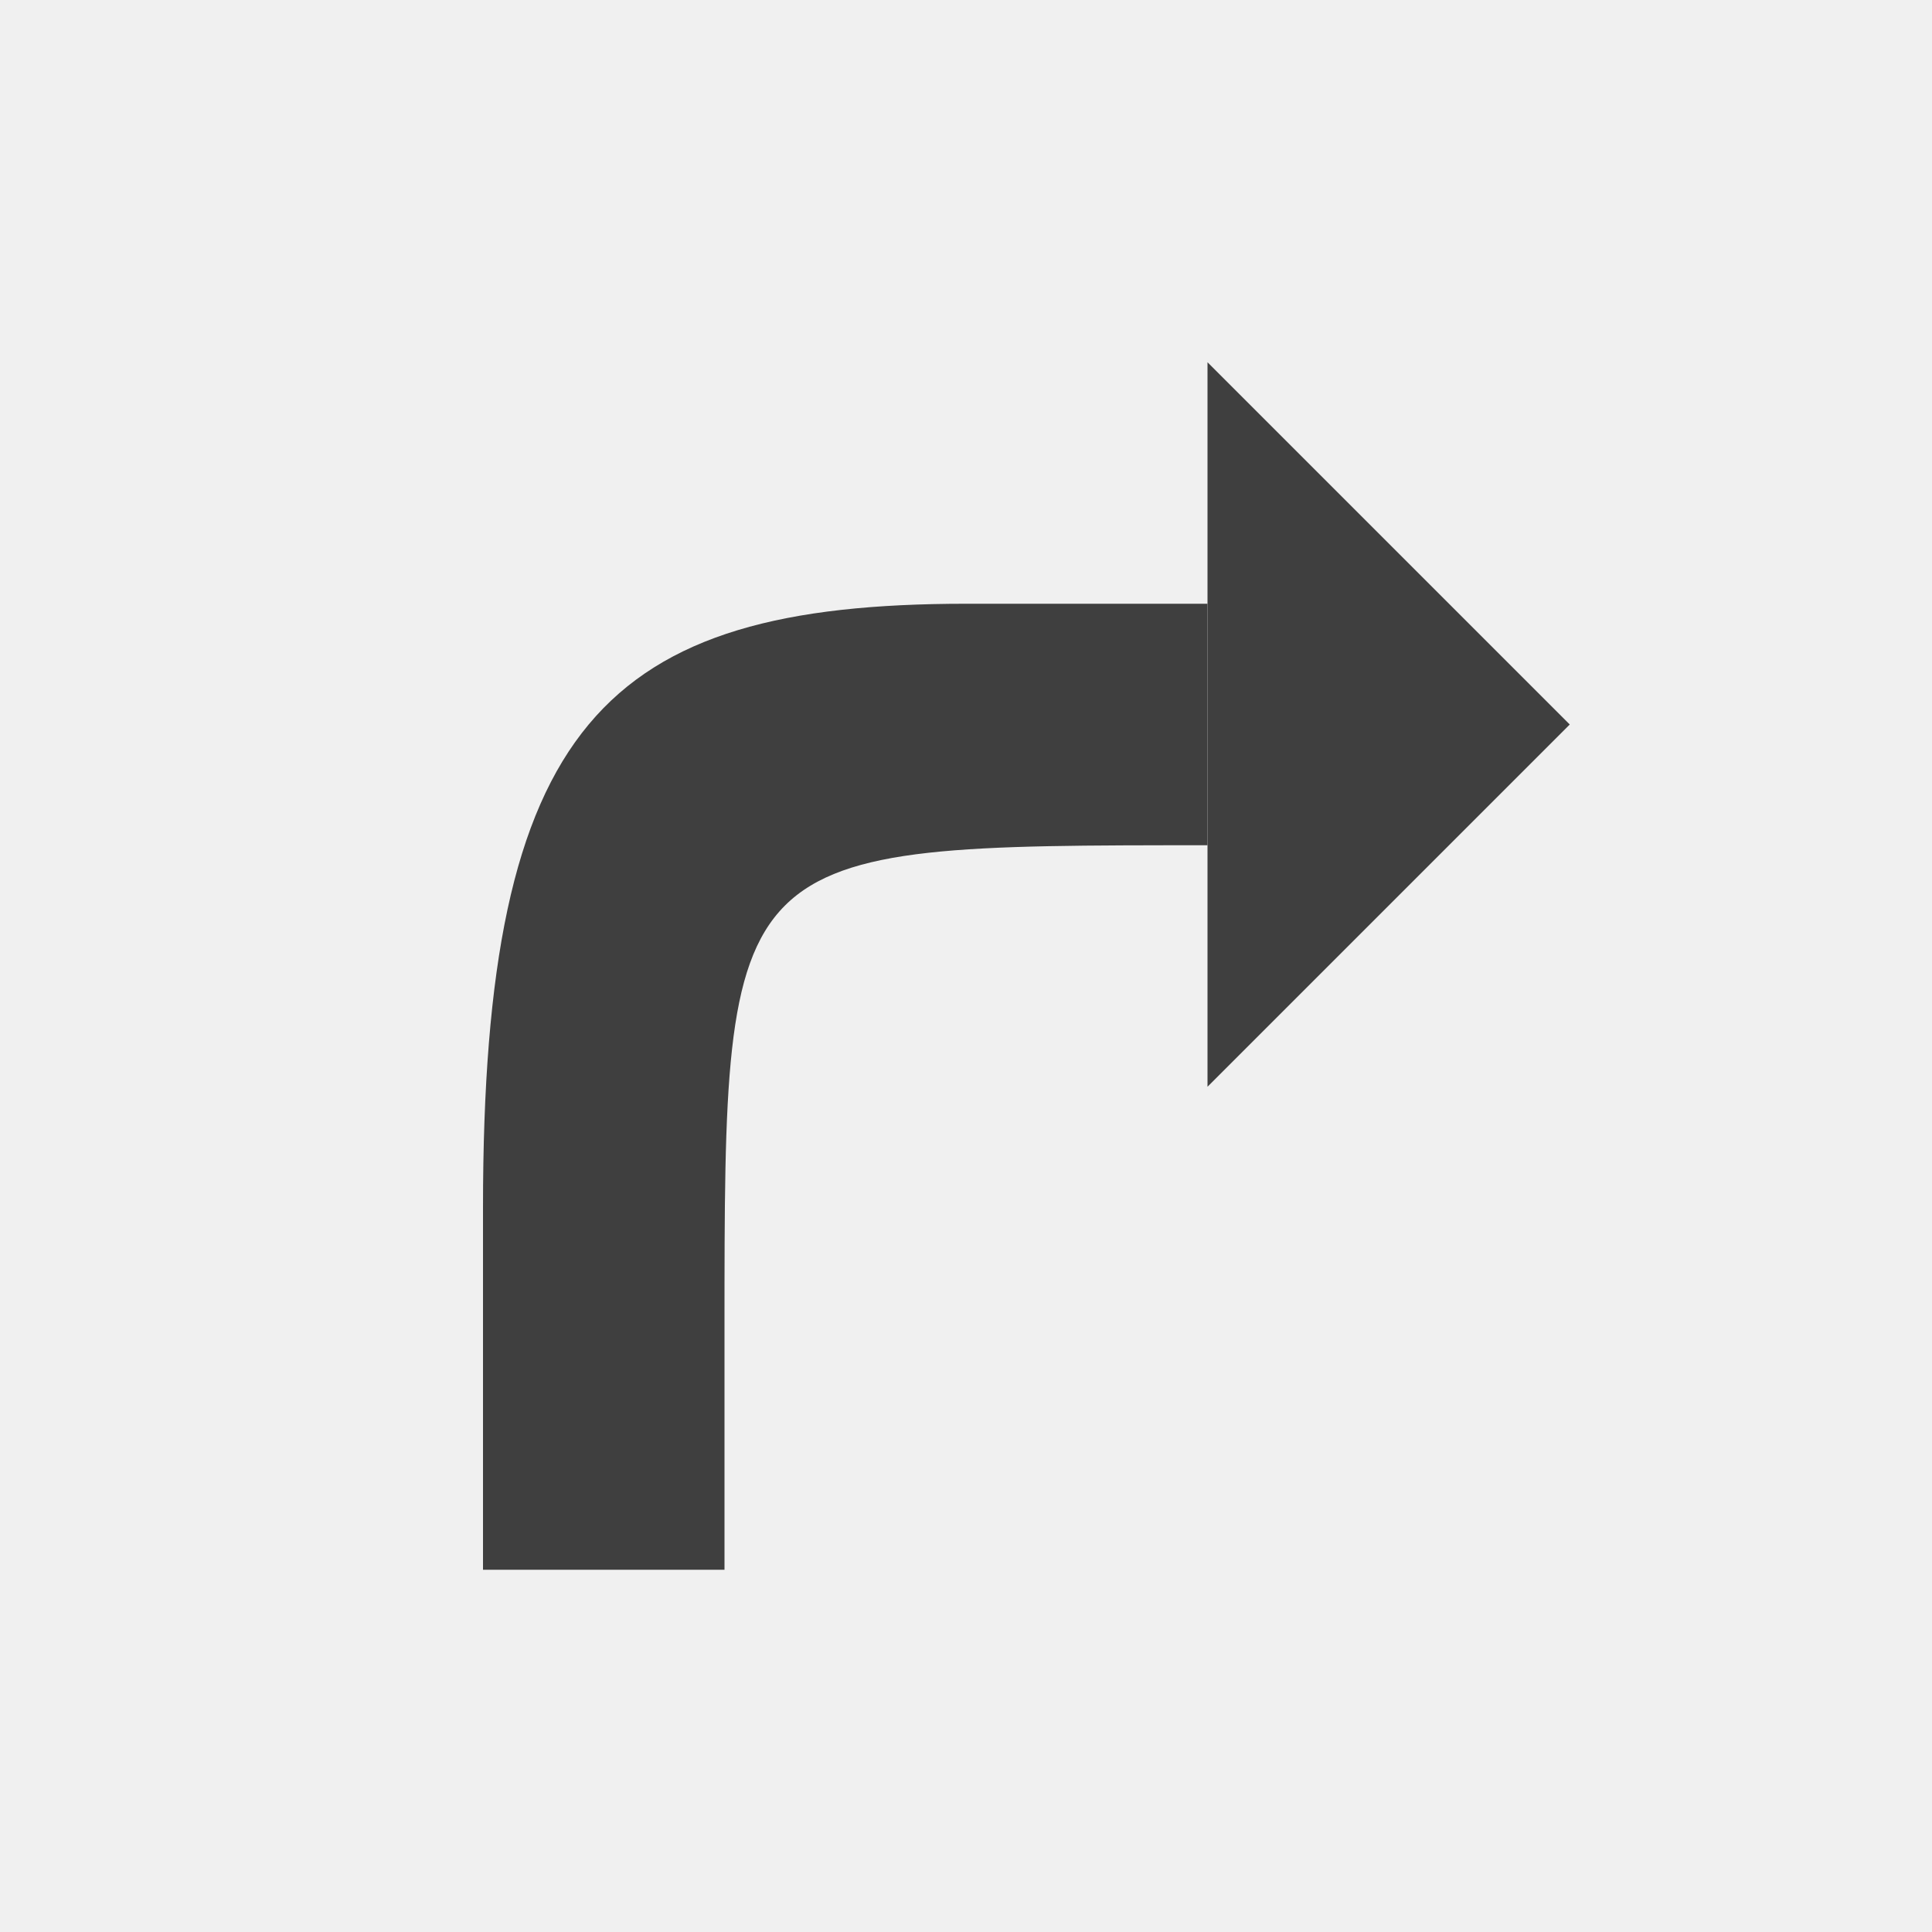
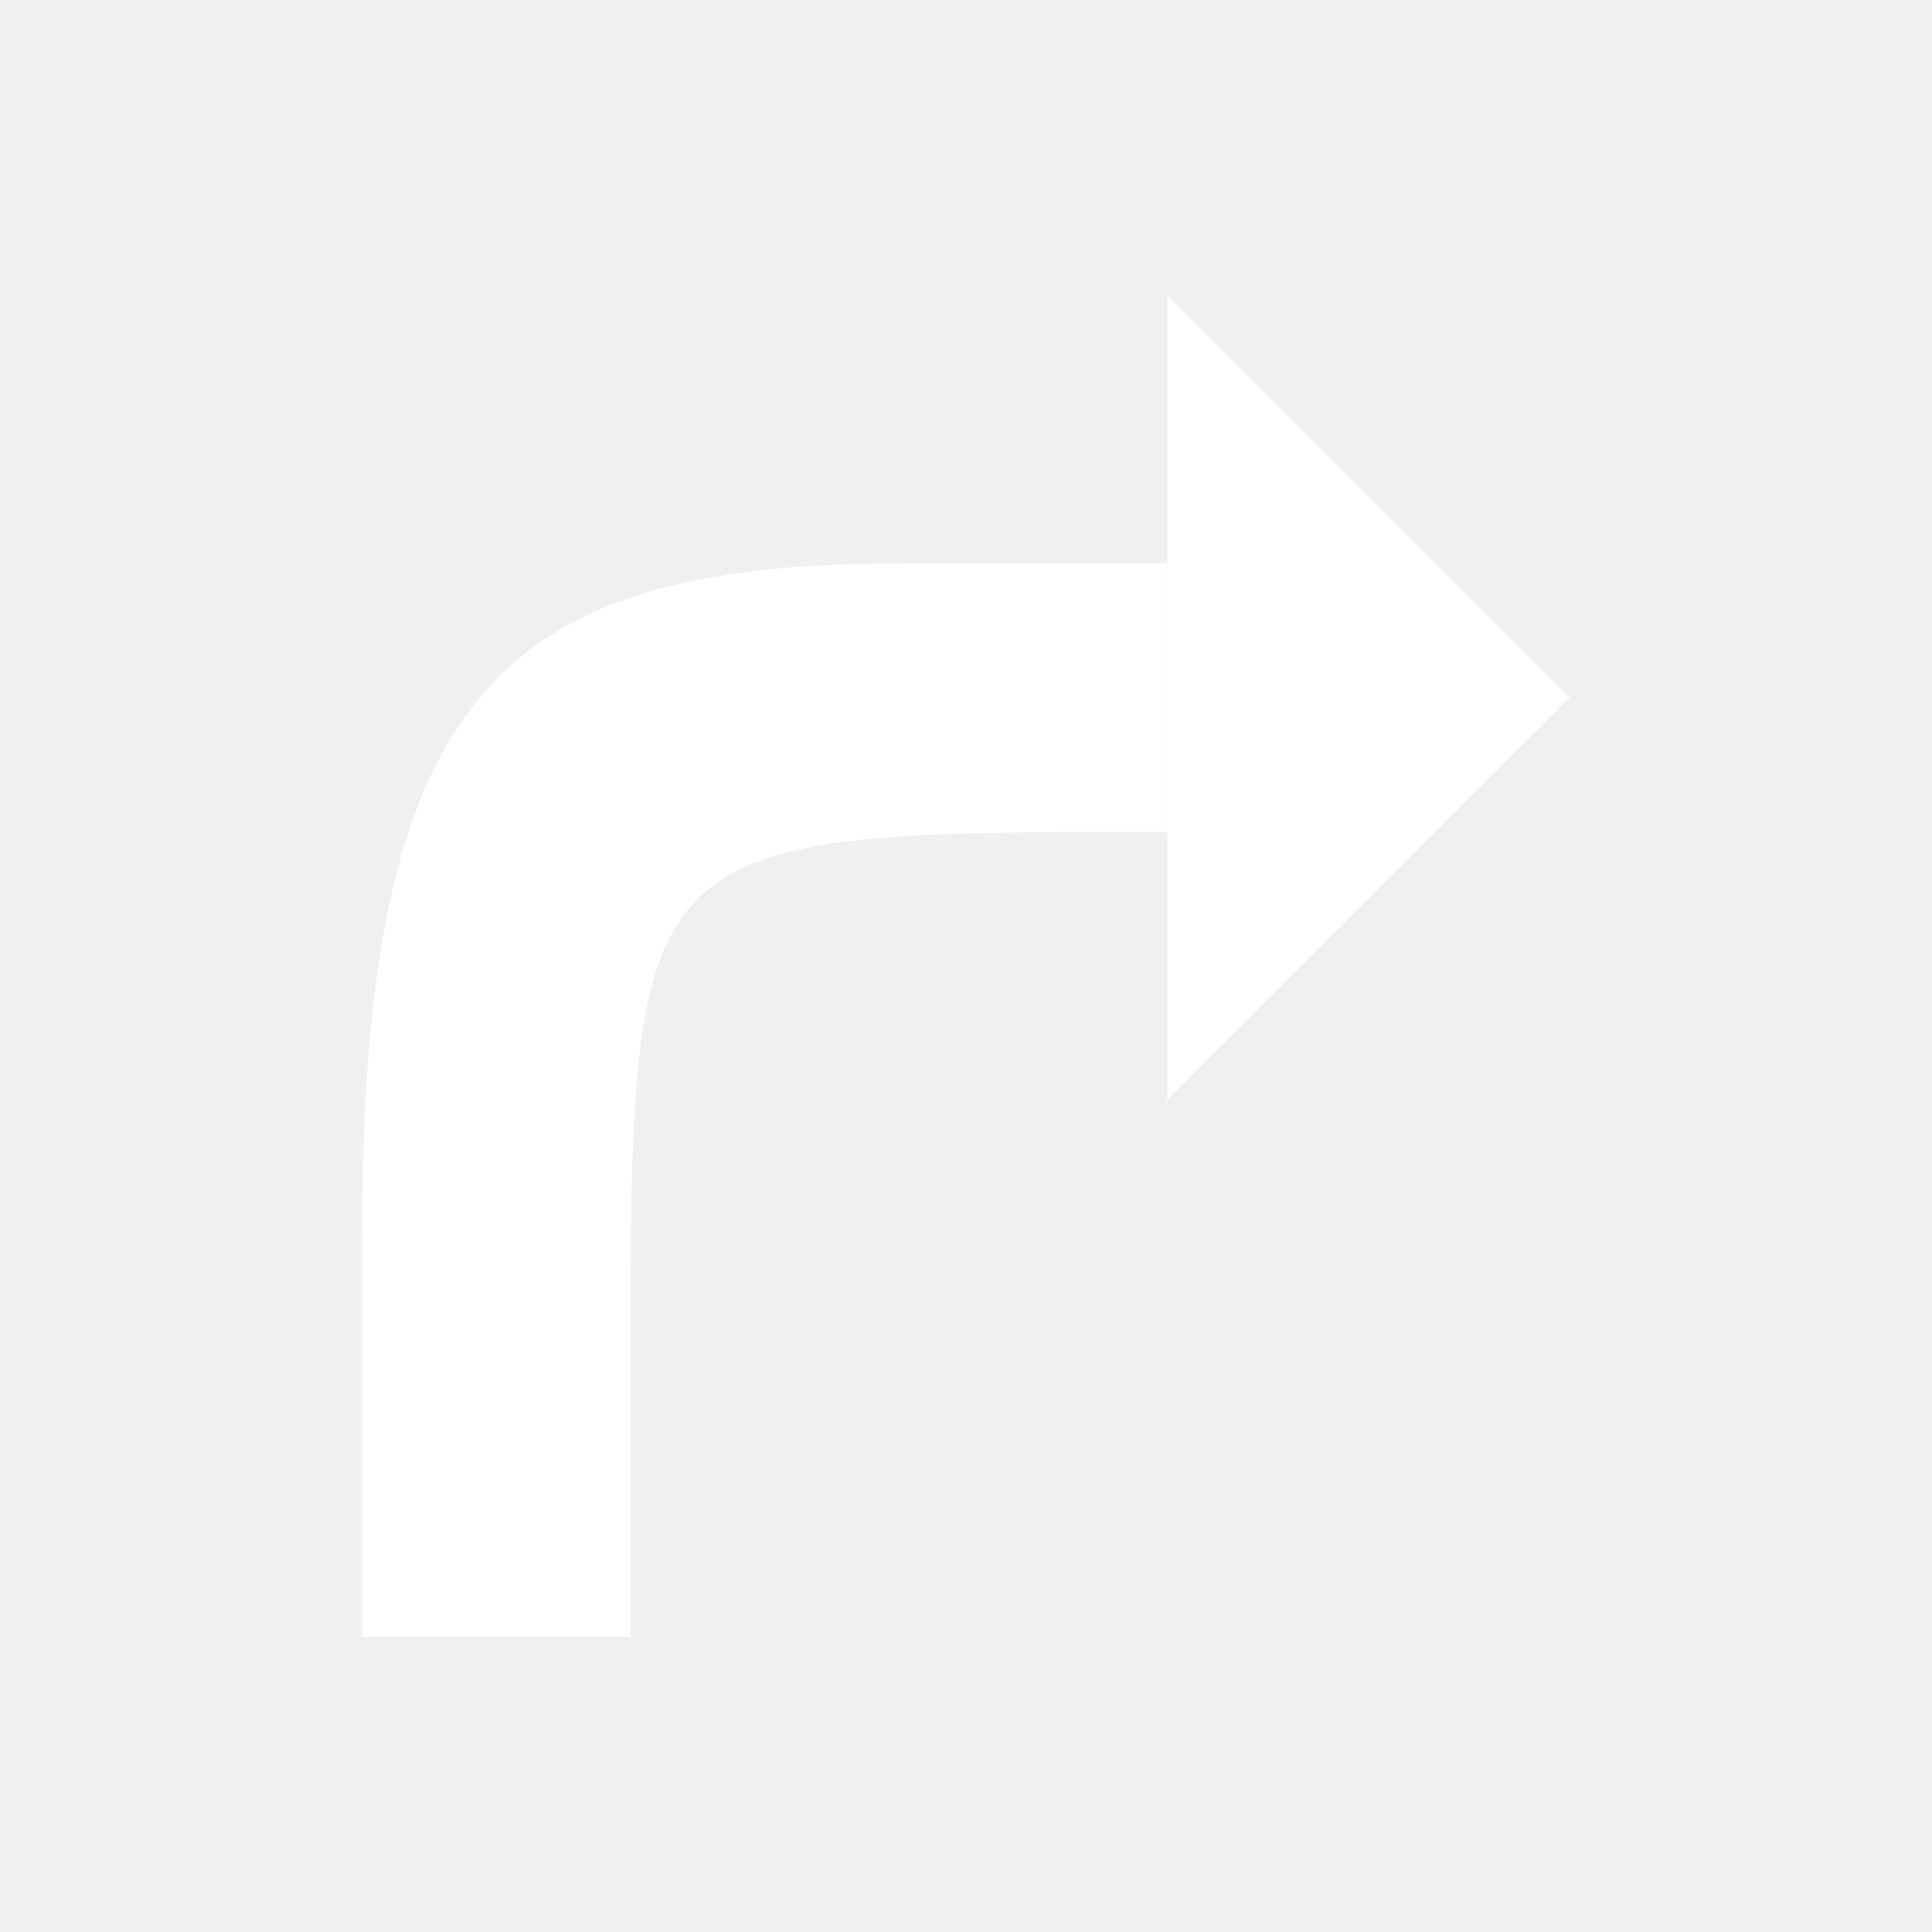
- <svg xmlns="http://www.w3.org/2000/svg" version="1.1" x="0" y="0" width="16" height="16" viewBox="0, 0, 16, 16" id="svg88">
-   <defs id="defs92" />
-   <g style="stroke:none;fill:#3f3f3f;fill-opacity:1" id="Layer_1">
-     <path style="stroke:none;fill:#3f3f3f;fill-opacity:1" d="M11.5,13.5 L11.5,13.5" fill-opacity="0" stroke="#000000" stroke-width="1" id="path79" />
-     <path style="stroke:none;fill:#3f3f3f;fill-opacity:1" d="M3.5,5.5 L3.5,5.5" fill-opacity="0" stroke="#000000" stroke-width="1" id="path81" />
-     <path style="stroke:none;fill:#3f3f3f;fill-opacity:1" d="M10,5 L8,5 C5,5 4,6 4,10 L4,13 C4,13 6,13 6,13 C6,13 6,11 6,11 C6,7 6,7 10,7 C10,7 10,5 10,5 z" fill="#494949" id="path83" />
-     <path style="stroke:none;fill:#3f3f3f;fill-opacity:1" d="M10,3 L10,9 L13,6" fill="#494949" id="path85" />
+ <svg xmlns="http://www.w3.org/2000/svg" width="100%" height="100%" viewBox="0 0 16 16" version="1.1" xml:space="preserve" style="fill-rule:evenodd;clip-rule:evenodd;stroke-linejoin:round;stroke-miterlimit:2;">
+   <g id="Layer_1" transform="matrix(1.11111,0,0,1.11111,-1.44444,-0.888889)">
+     <path id="path83" d="M10,5L8,5C5,5 4,6 4,10L4,13L6,13L6,11C6,7 6,7 10,7L10,5Z" style="fill:white;fill-rule:nonzero;" />
+     <path id="path85" d="M10,3L10,9L13,6" style="fill:white;fill-rule:nonzero;" />
  </g>
</svg>
